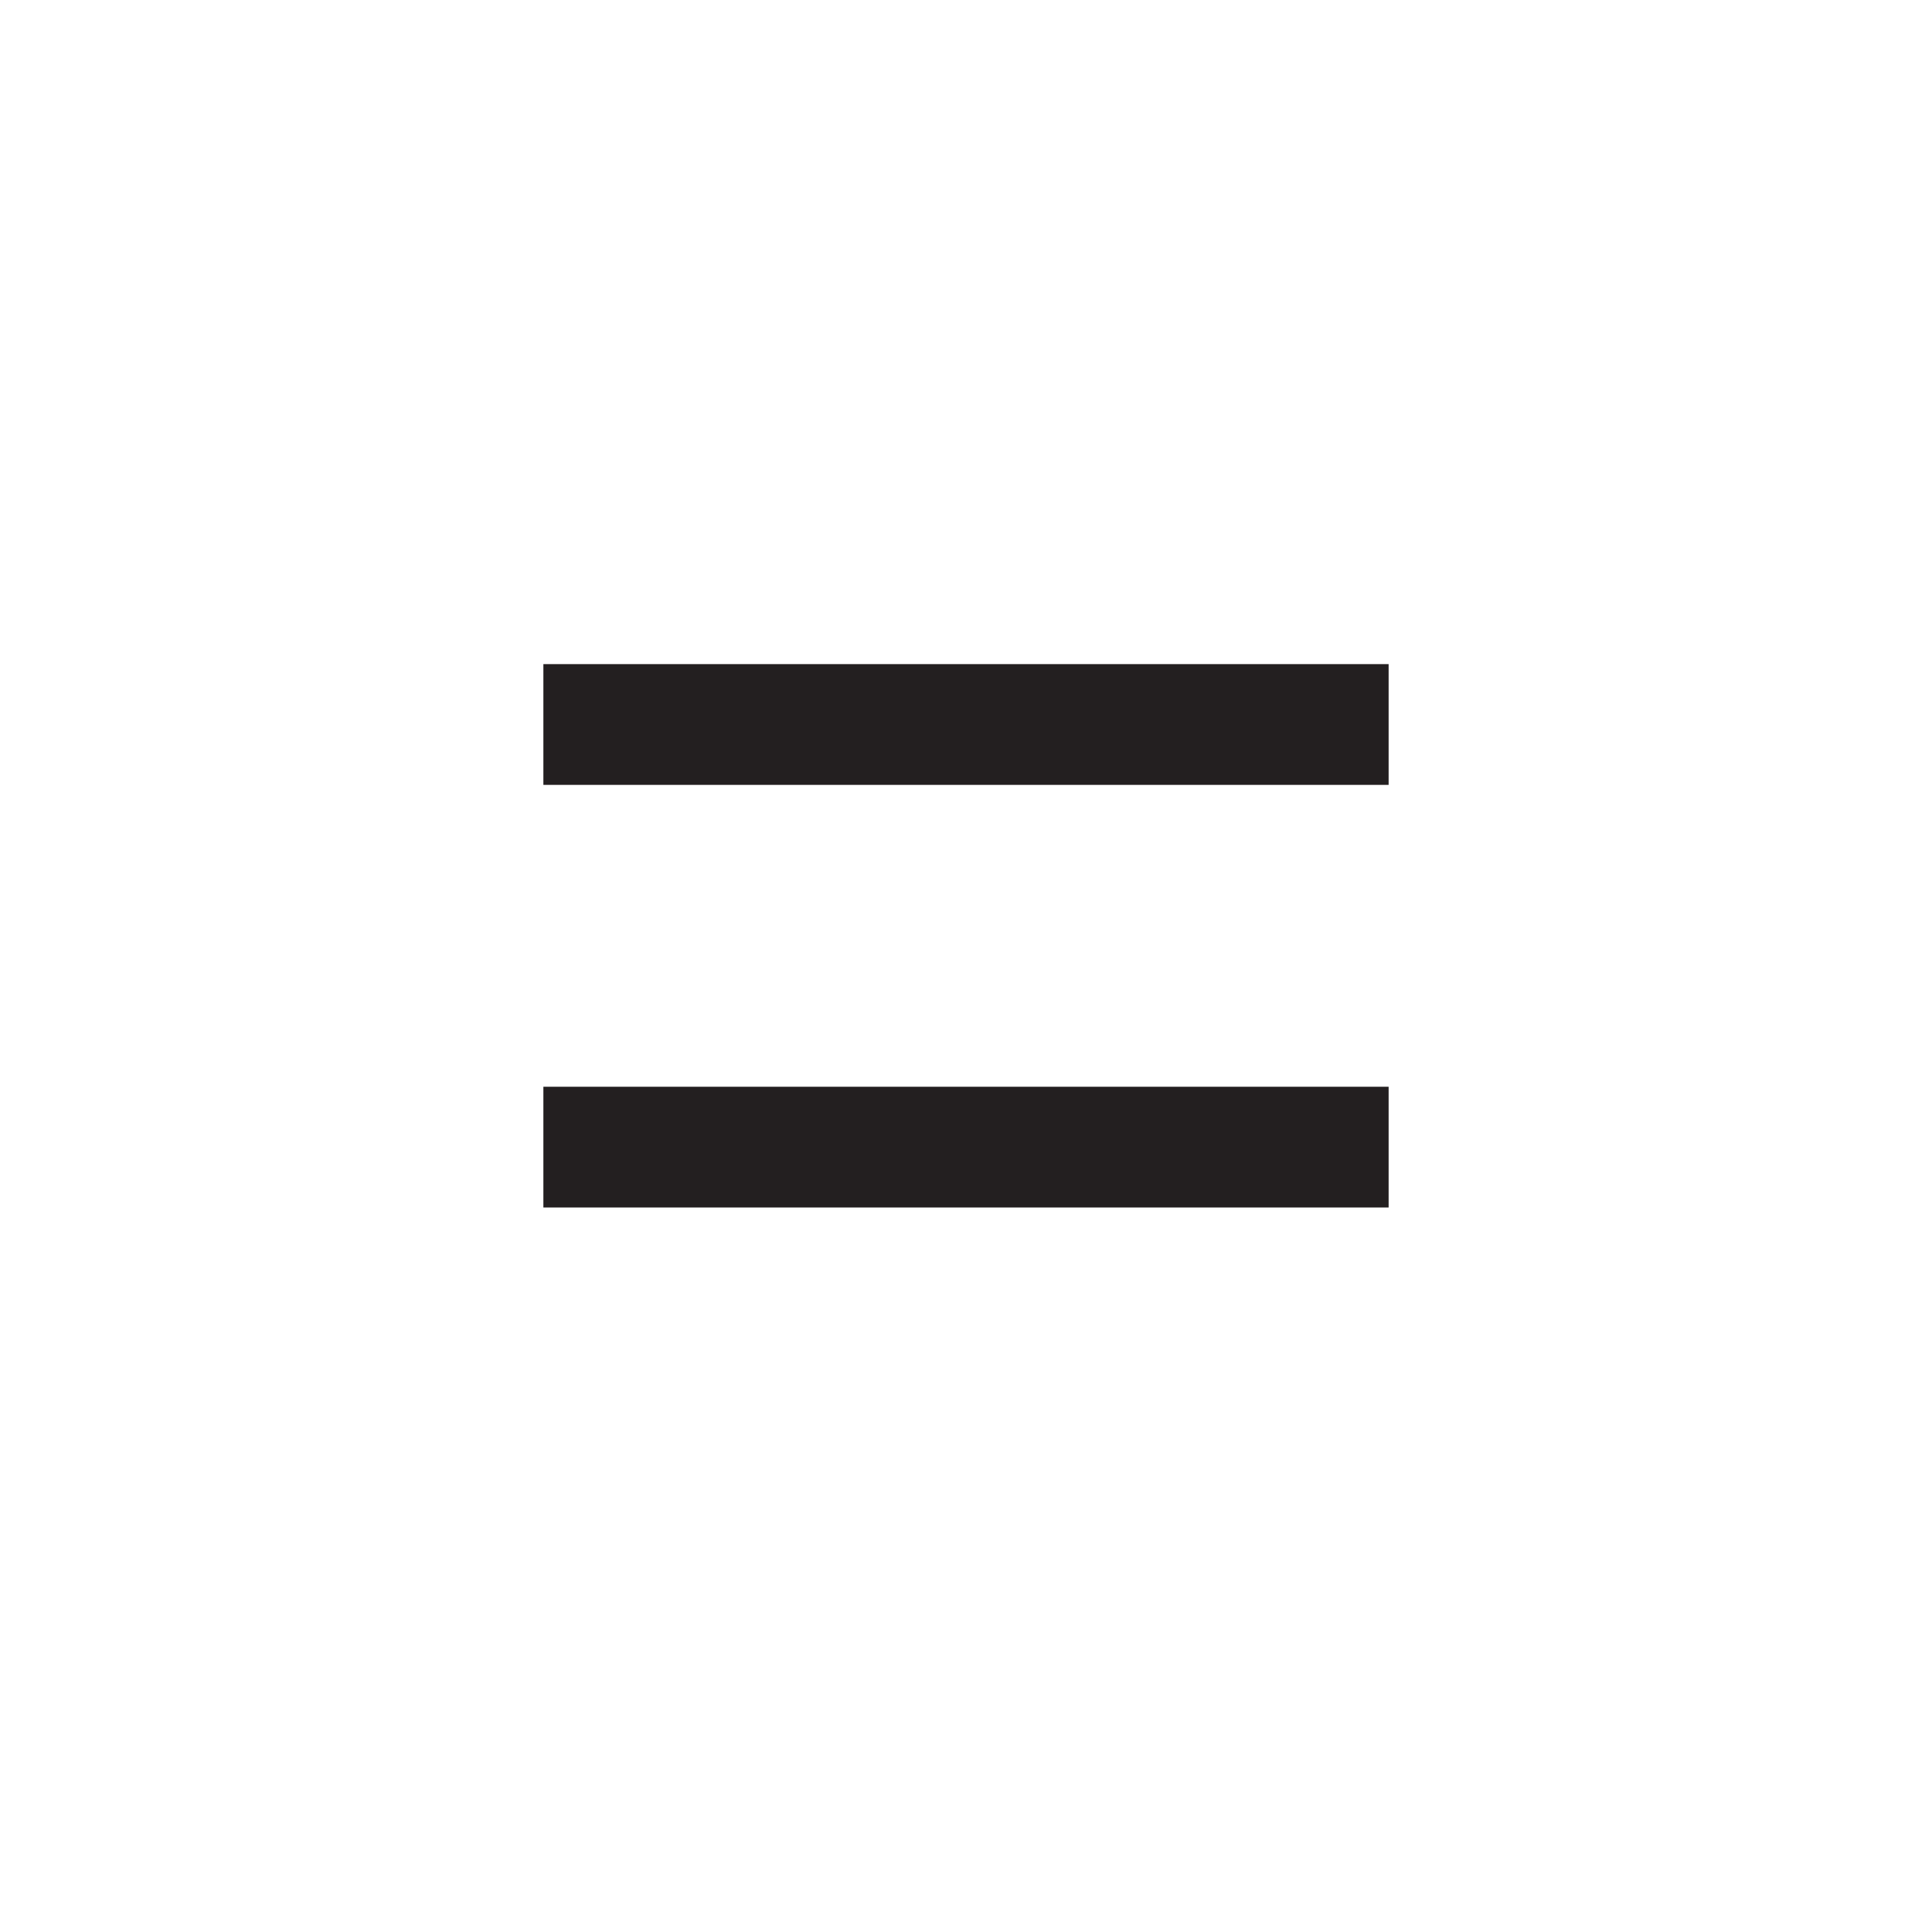
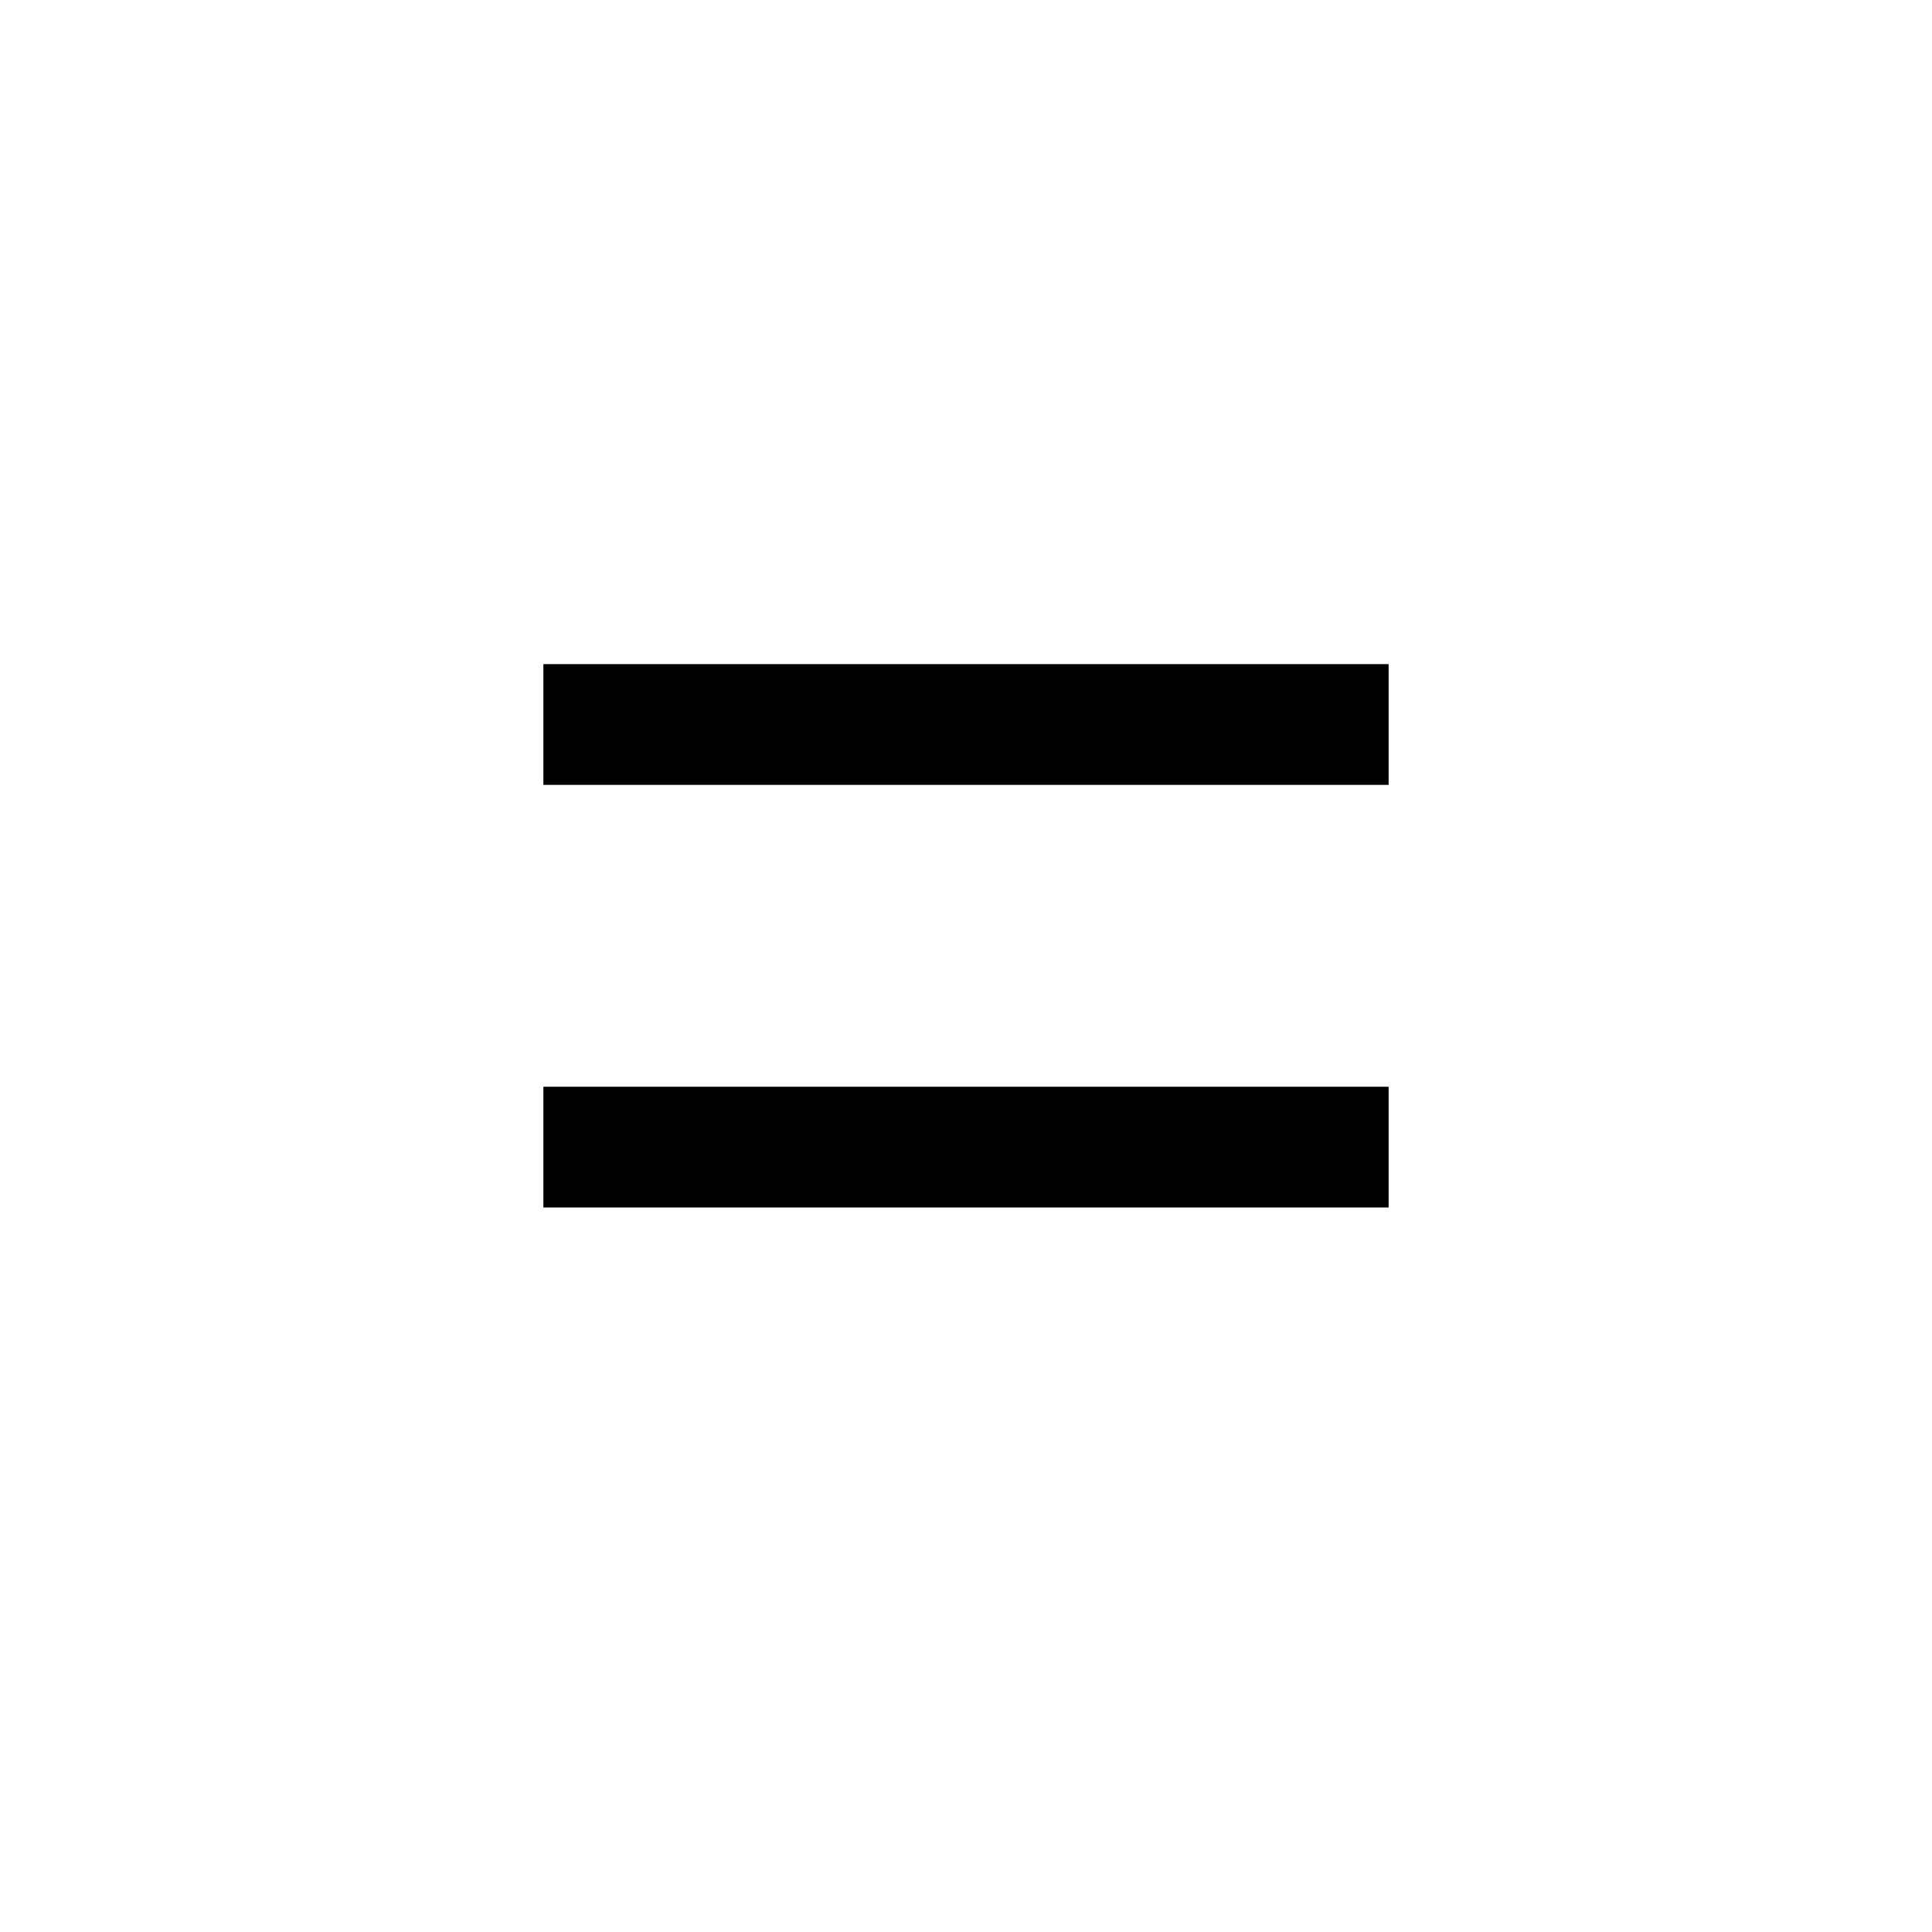
- <svg xmlns="http://www.w3.org/2000/svg" version="1.1" id="Layer_1" x="0px" y="0px" width="32px" height="32px" viewBox="0 0 32 32" enable-background="new 0 0 32 32" xml:space="preserve">
-   <path fill-rule="evenodd" clip-rule="evenodd" fill="#231F20" d="M9,20v-2h14v2H9" />
-   <path fill-rule="evenodd" clip-rule="evenodd" fill="#231F20" d="M9,13v-2h14v2H9" />
+ <svg xmlns="http://www.w3.org/2000/svg" version="1.1" width="32" height="32" viewBox="0 0 32 32">
+   <g>
+ </g>
+   <path d="M9 20v-2h14v2h-14z" fill="#000000" />
+   <path d="M9 13v-2h14v2h-14z" fill="#000000" />
</svg>
